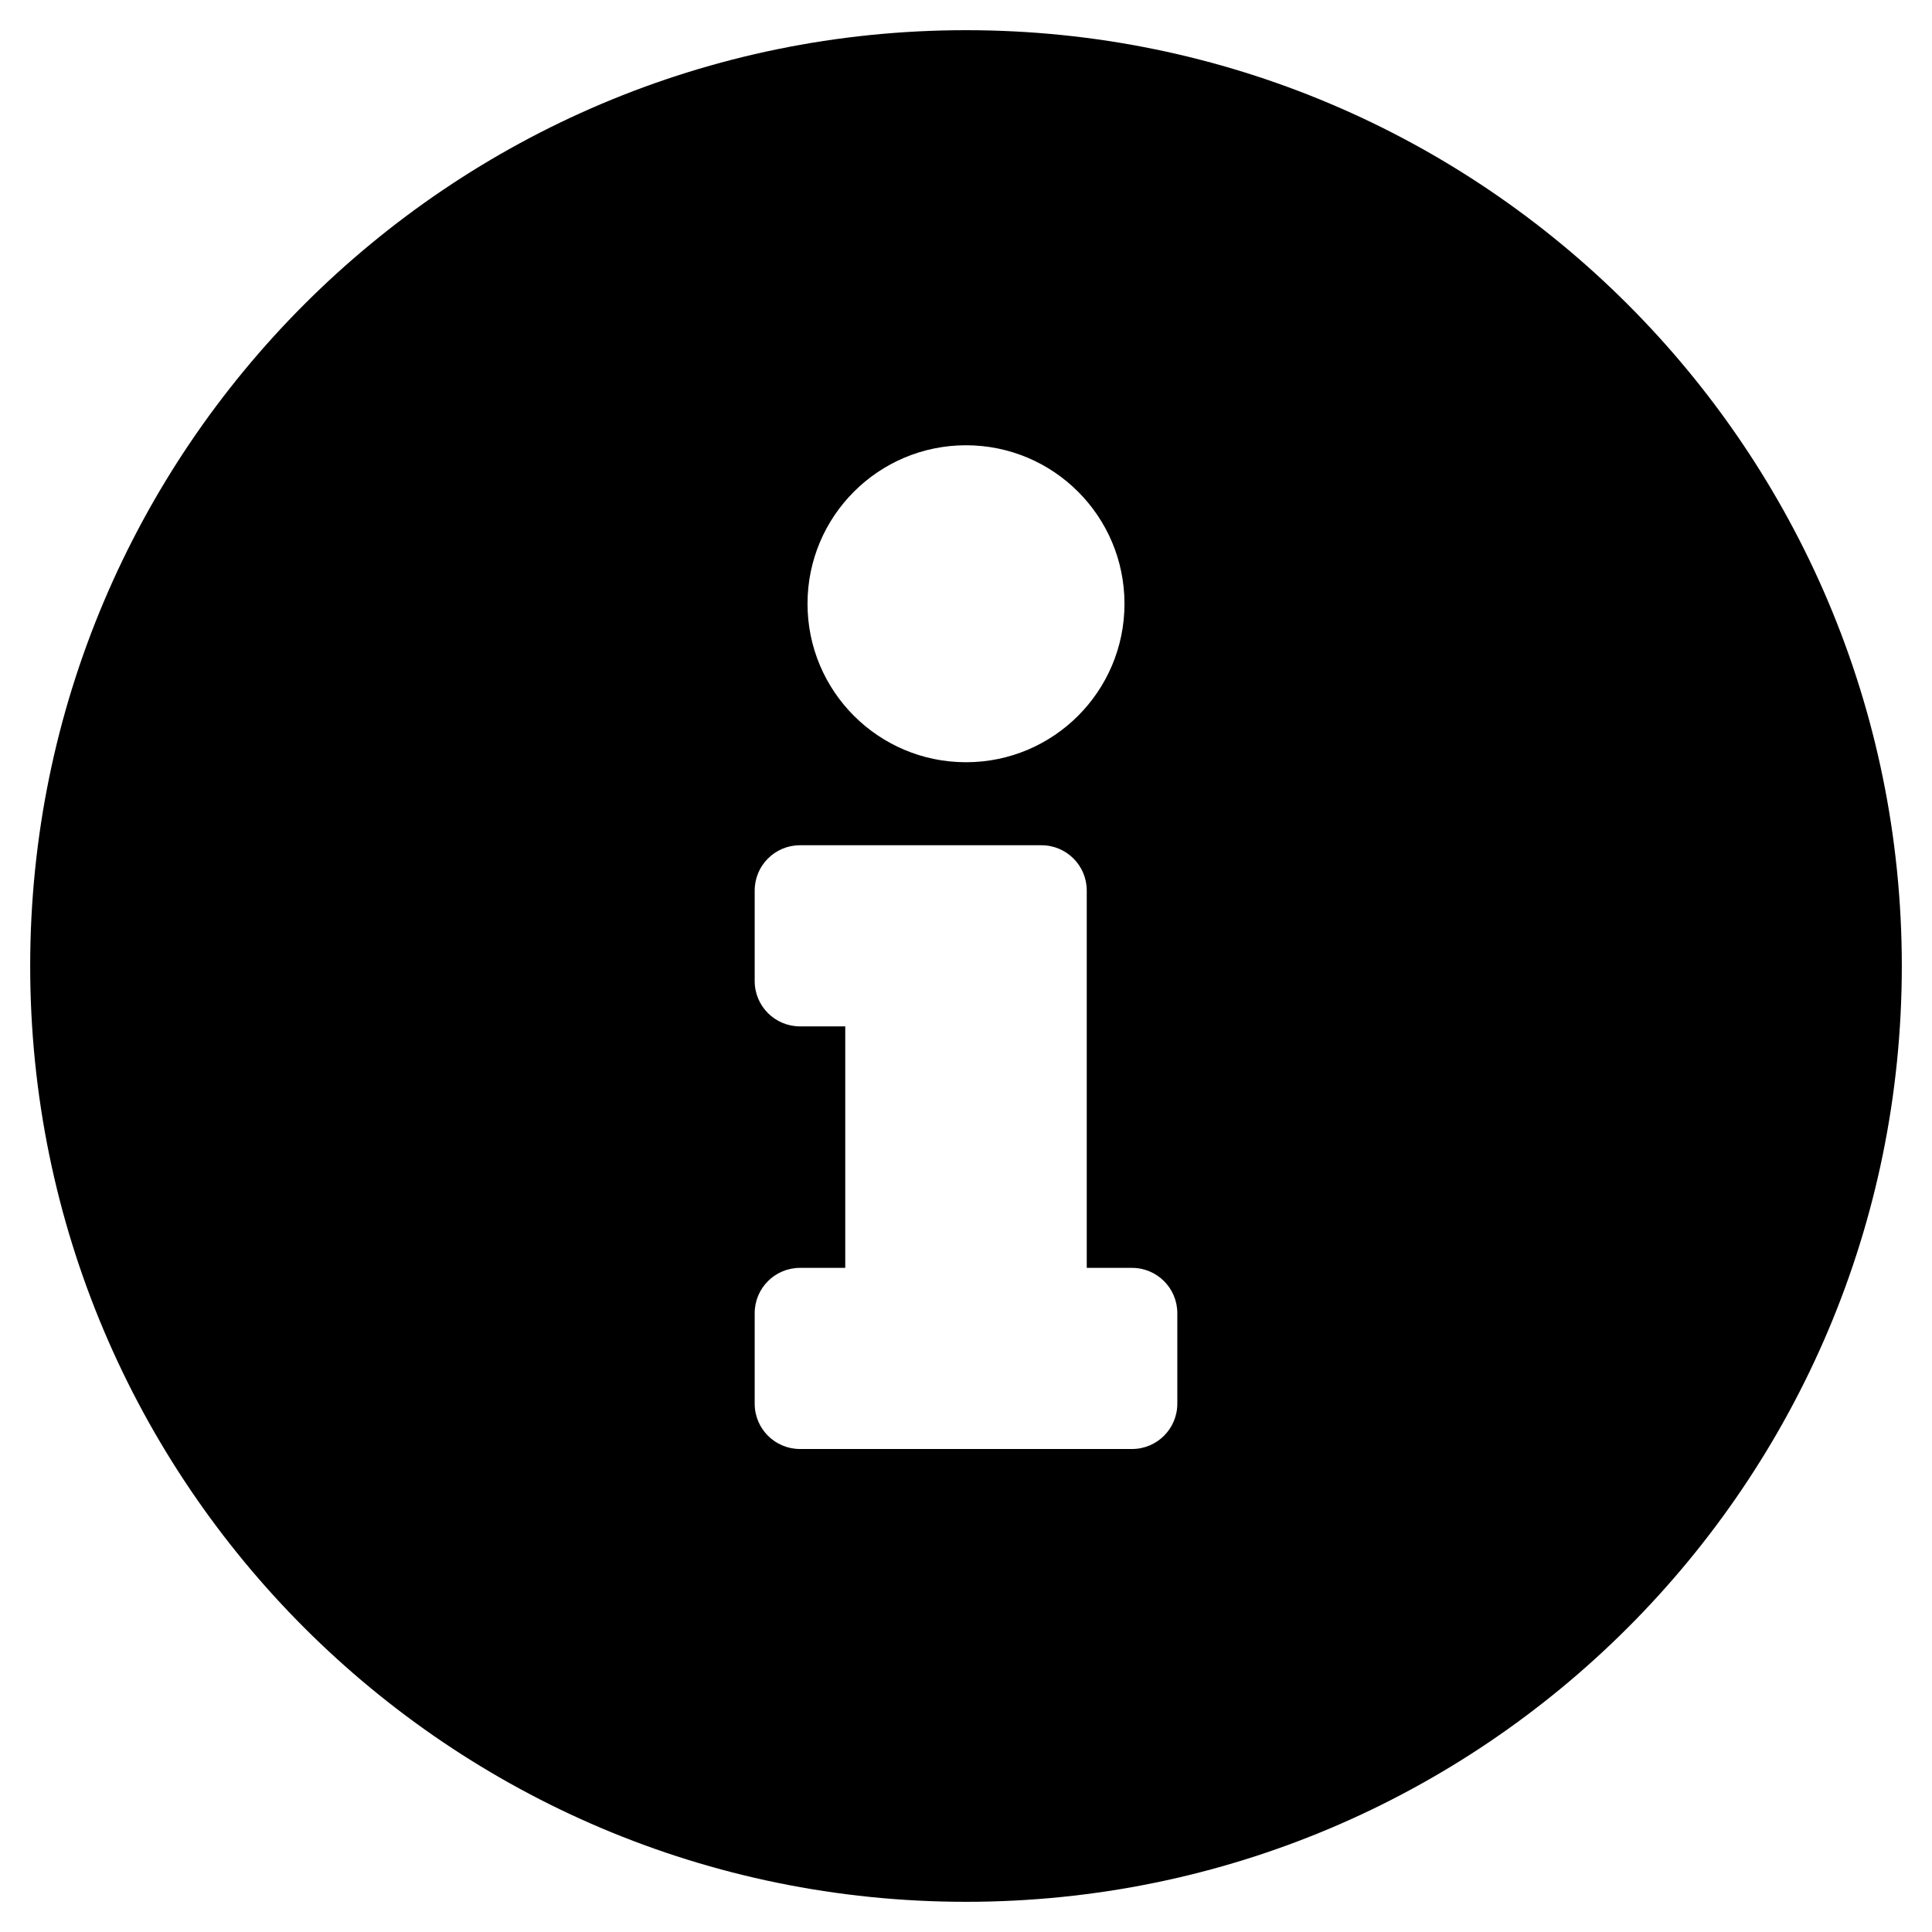
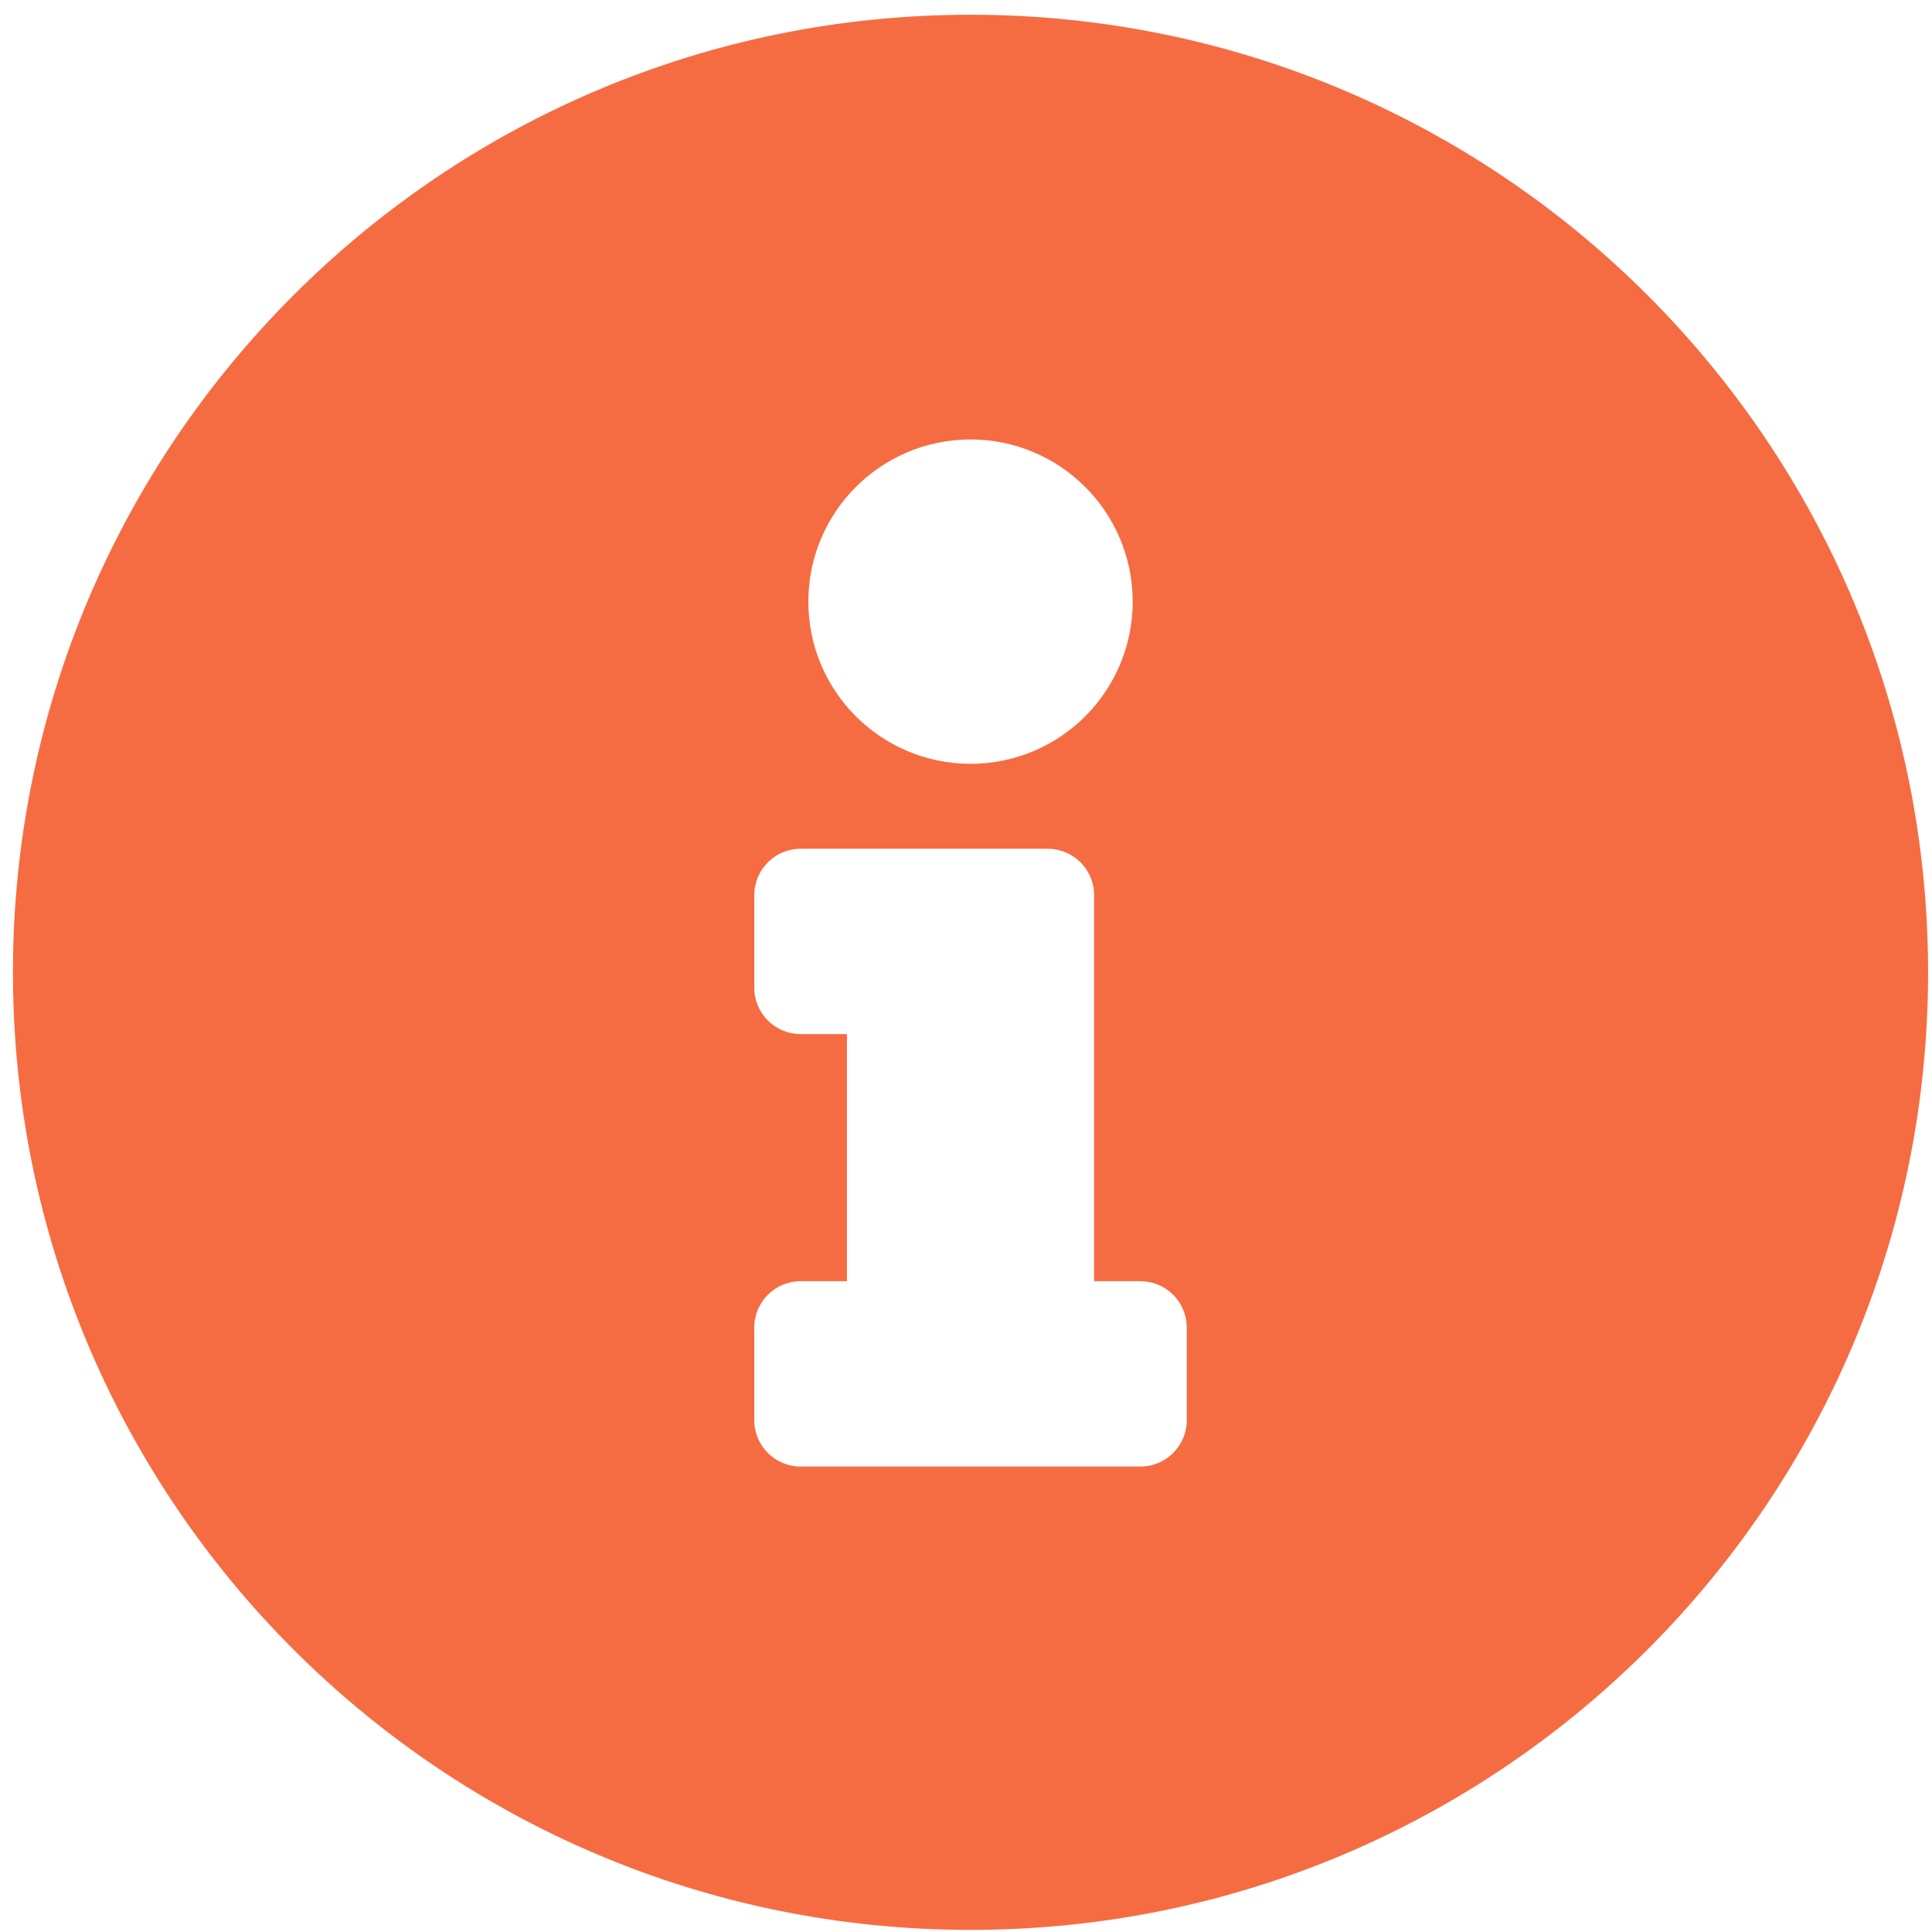
- <svg xmlns="http://www.w3.org/2000/svg" aria-hidden="true" focusable="false" data-prefix="fas" data-icon="info-circle" class="svg-inline--fa fa-info-circle fa-w-16" role="img" viewBox="0 0 512 512">
-   <path fill="currentColor" d="M256 8C119.043 8 8 119.083 8 256c0 136.997 111.043 248 248 248s248-111.003 248-248C504 119.083 392.957 8 256 8zm0 110c23.196 0 42 18.804 42 42s-18.804 42-42 42-42-18.804-42-42 18.804-42 42-42zm56 254c0 6.627-5.373 12-12 12h-88c-6.627 0-12-5.373-12-12v-24c0-6.627 5.373-12 12-12h12v-64h-12c-6.627 0-12-5.373-12-12v-24c0-6.627 5.373-12 12-12h64c6.627 0 12 5.373 12 12v100h12c6.627 0 12 5.373 12 12v24z" />
+ <svg xmlns="http://www.w3.org/2000/svg" width="129" height="129" viewBox="0 0 129 129" fill="none">
+   <path d="M64.802 0.984C29.492 0.984 0.864 29.623 0.864 64.921C0.864 100.241 29.492 128.859 64.802 128.859C100.111 128.859 128.739 100.241 128.739 64.921C128.739 29.623 100.111 0.984 64.802 0.984ZM64.802 29.343C70.782 29.343 75.63 34.191 75.63 40.172C75.63 46.152 70.782 51 64.802 51C58.822 51 53.974 46.152 53.974 40.172C53.974 34.191 58.822 29.343 64.802 29.343ZM79.239 94.828C79.239 96.536 77.854 97.921 76.145 97.921H53.458C51.749 97.921 50.364 96.536 50.364 94.828V88.64C50.364 86.932 51.749 85.546 53.458 85.546H56.552V69.046H53.458C51.749 69.046 50.364 67.661 50.364 65.953V59.765C50.364 58.057 51.749 56.672 53.458 56.672H69.958C71.666 56.672 73.052 58.057 73.052 59.765V85.546H76.145C77.854 85.546 79.239 86.932 79.239 88.64V94.828Z" fill="#F66C42" />
</svg>
